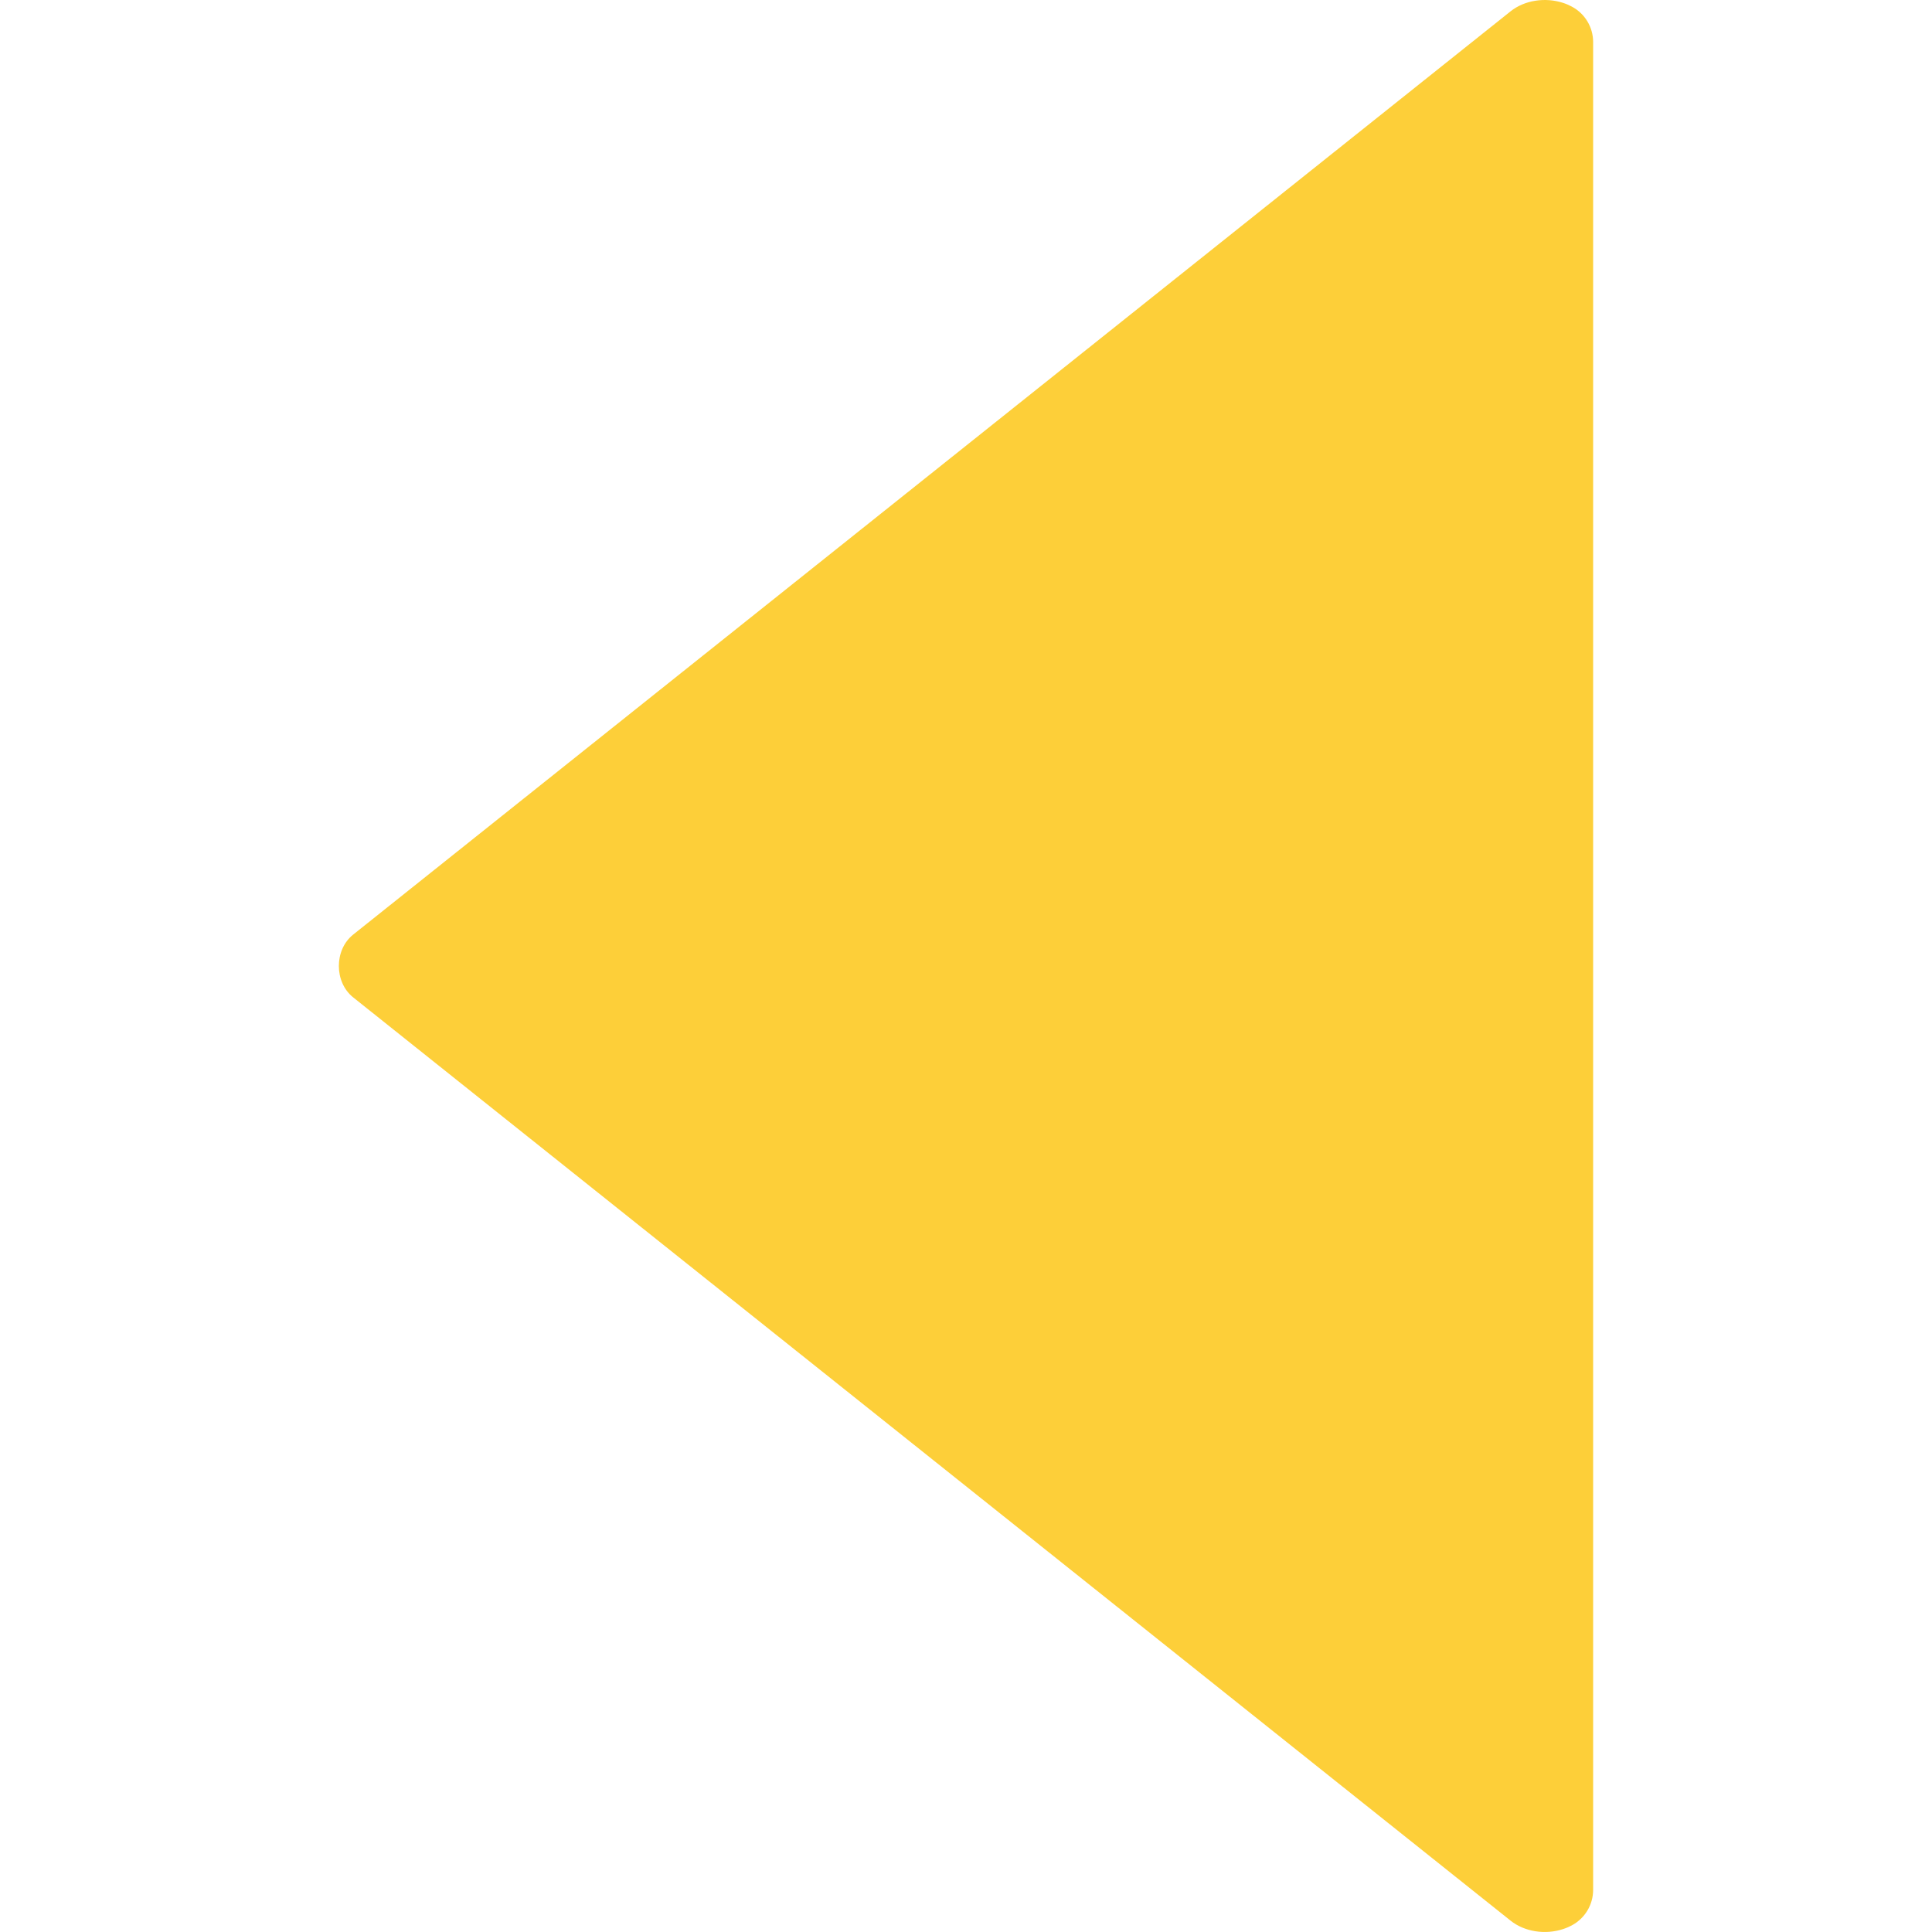
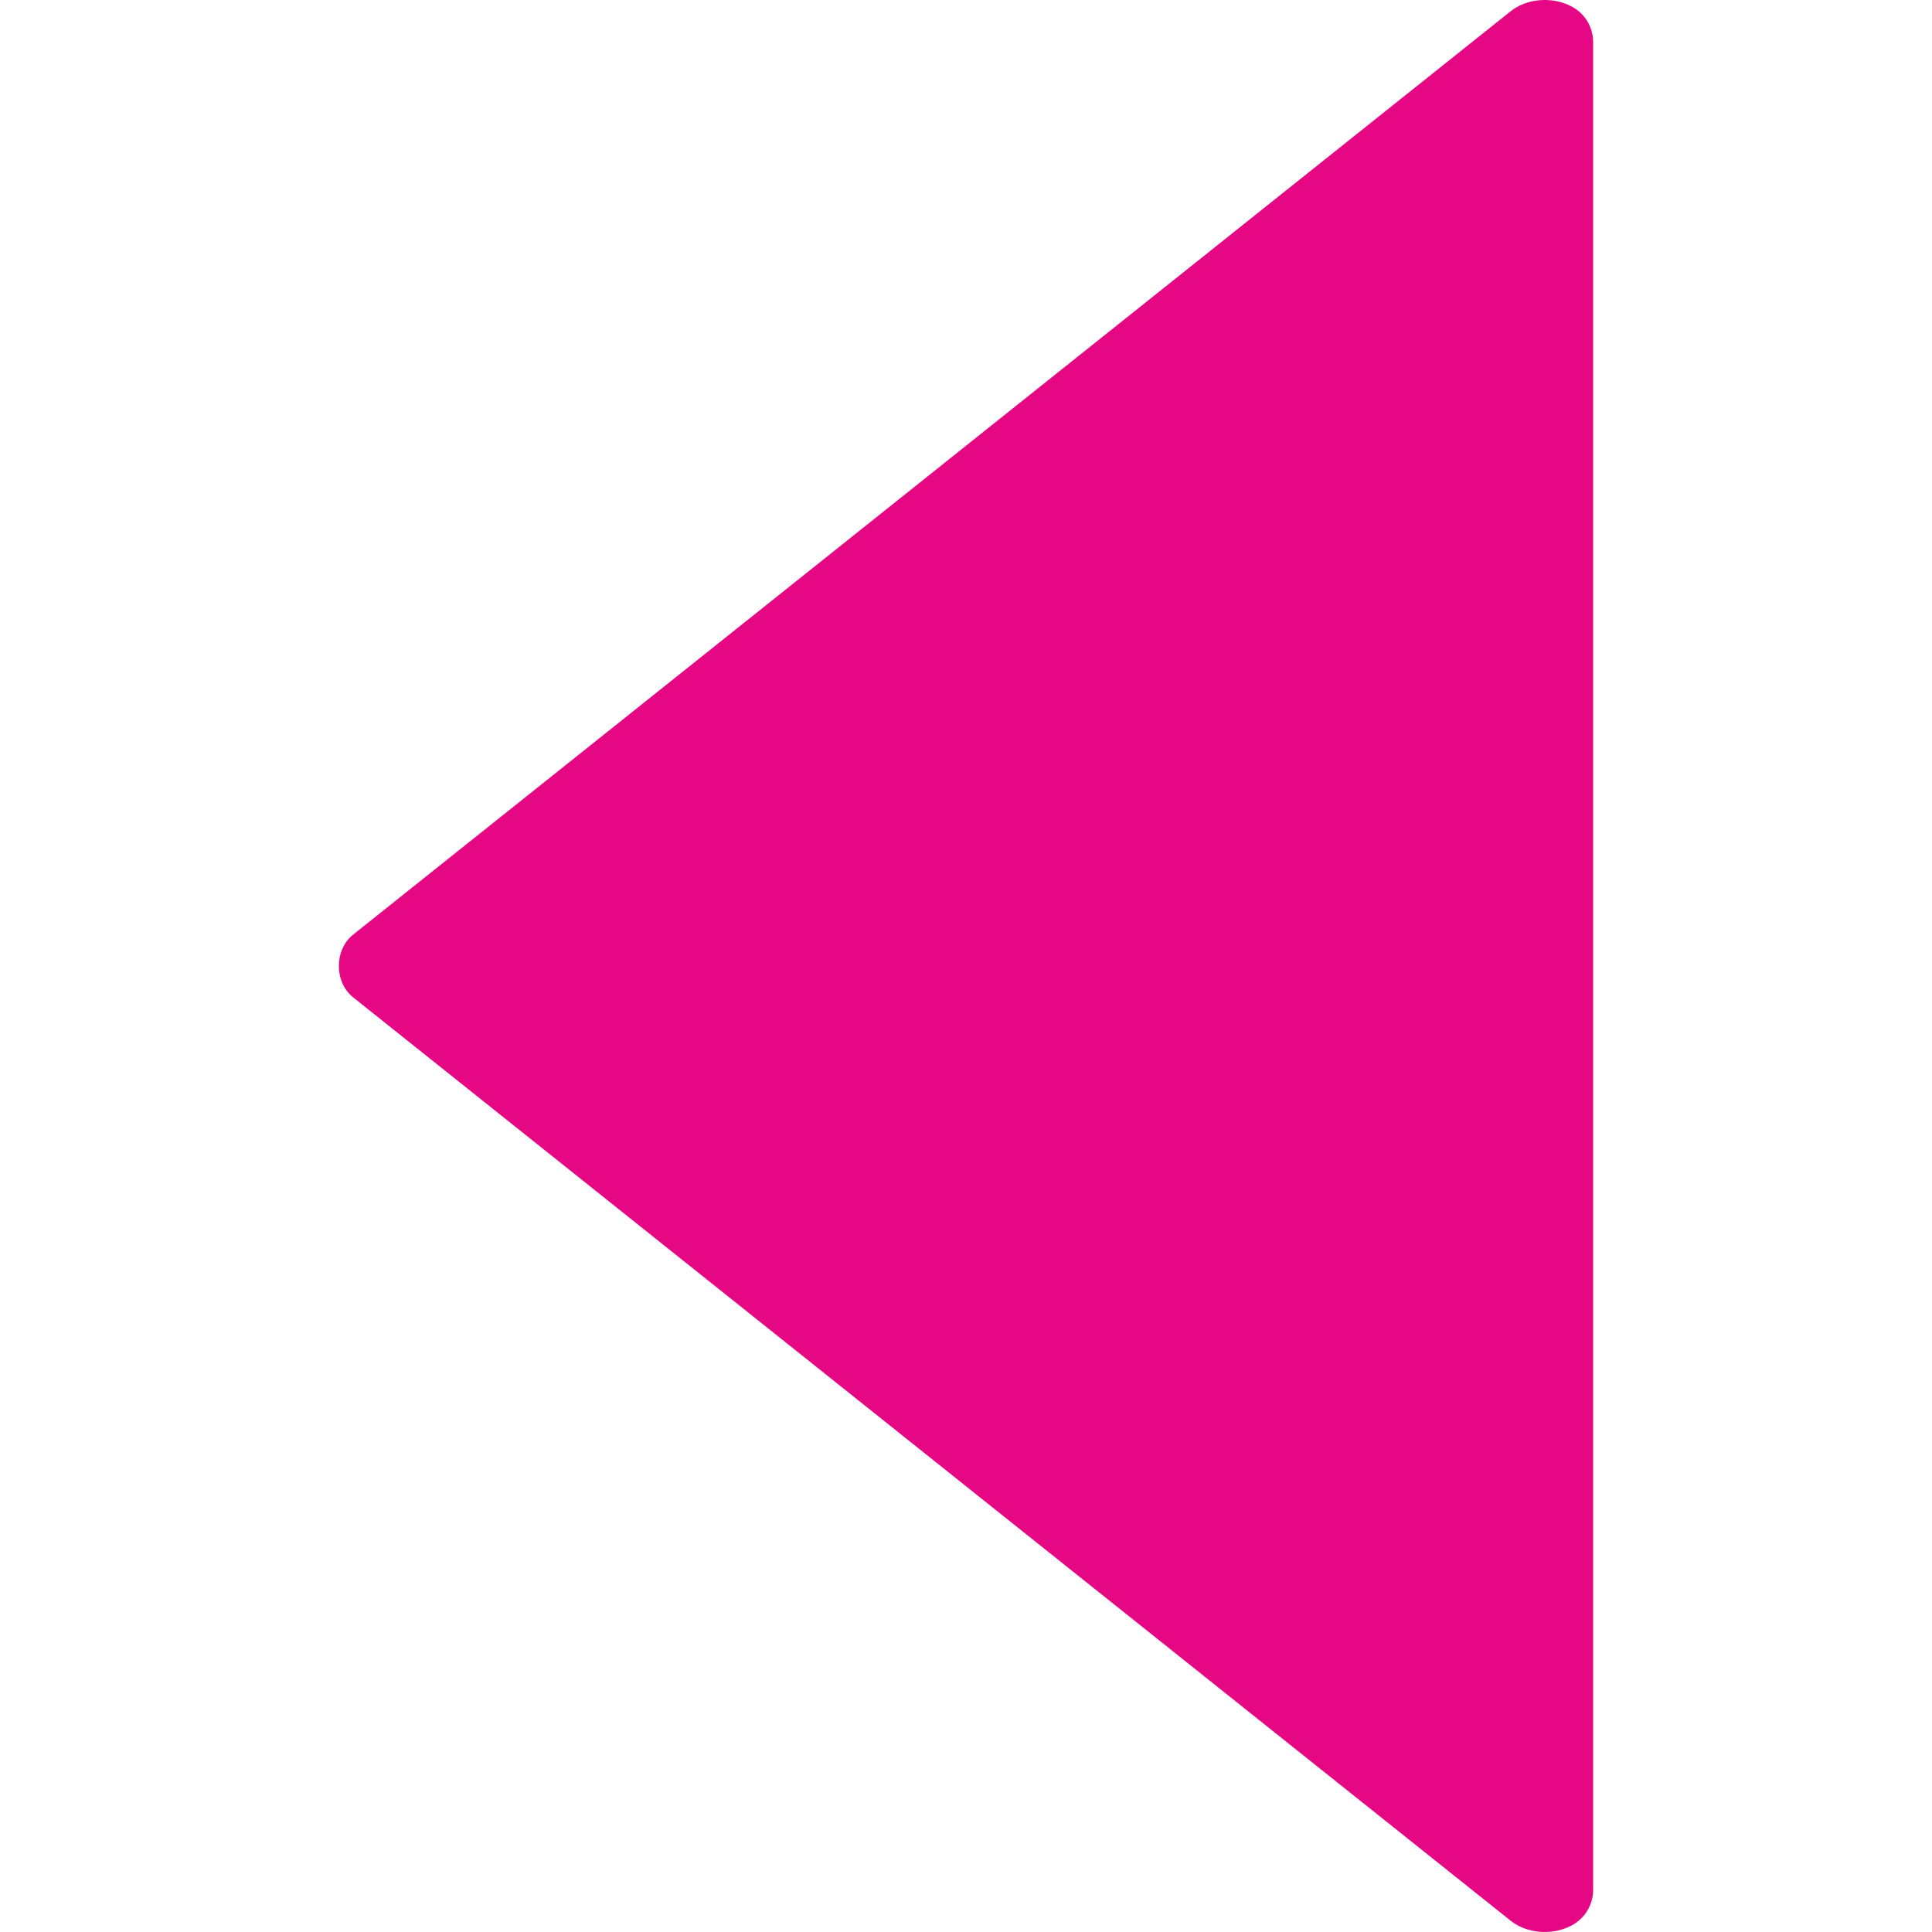
- <svg xmlns="http://www.w3.org/2000/svg" version="1.1" id="Capa_1" x="0px" y="0px" width="96.154px" fill="#FDCF39" height="96.154px" viewBox="0 0 96.154 96.154" style="enable-background:new 0 0 96.154 96.154;" xml:space="preserve">
+ <svg xmlns="http://www.w3.org/2000/svg" version="1.1" id="Capa_1" x="0px" y="0px" width="96.154px" fill="#E60785" height="96.154px" viewBox="0 0 96.154 96.154" style="enable-background:new 0 0 96.154 96.154;" xml:space="preserve">
  <g>
    <path d="M75.183,0.561L17.578,46.513c-0.951,0.76-0.951,2.367,0,3.126l57.608,45.955c0.689,0.547,1.717,0.709,2.61,0.414   c0.186-0.061,0.33-0.129,0.436-0.186c0.65-0.351,1.057-1.025,1.057-1.765V2.093c0-0.736-0.405-1.414-1.057-1.762   c-0.108-0.059-0.253-0.127-0.426-0.184C76.903-0.15,75.874,0.011,75.183,0.561z" />
  </g>
</svg>
